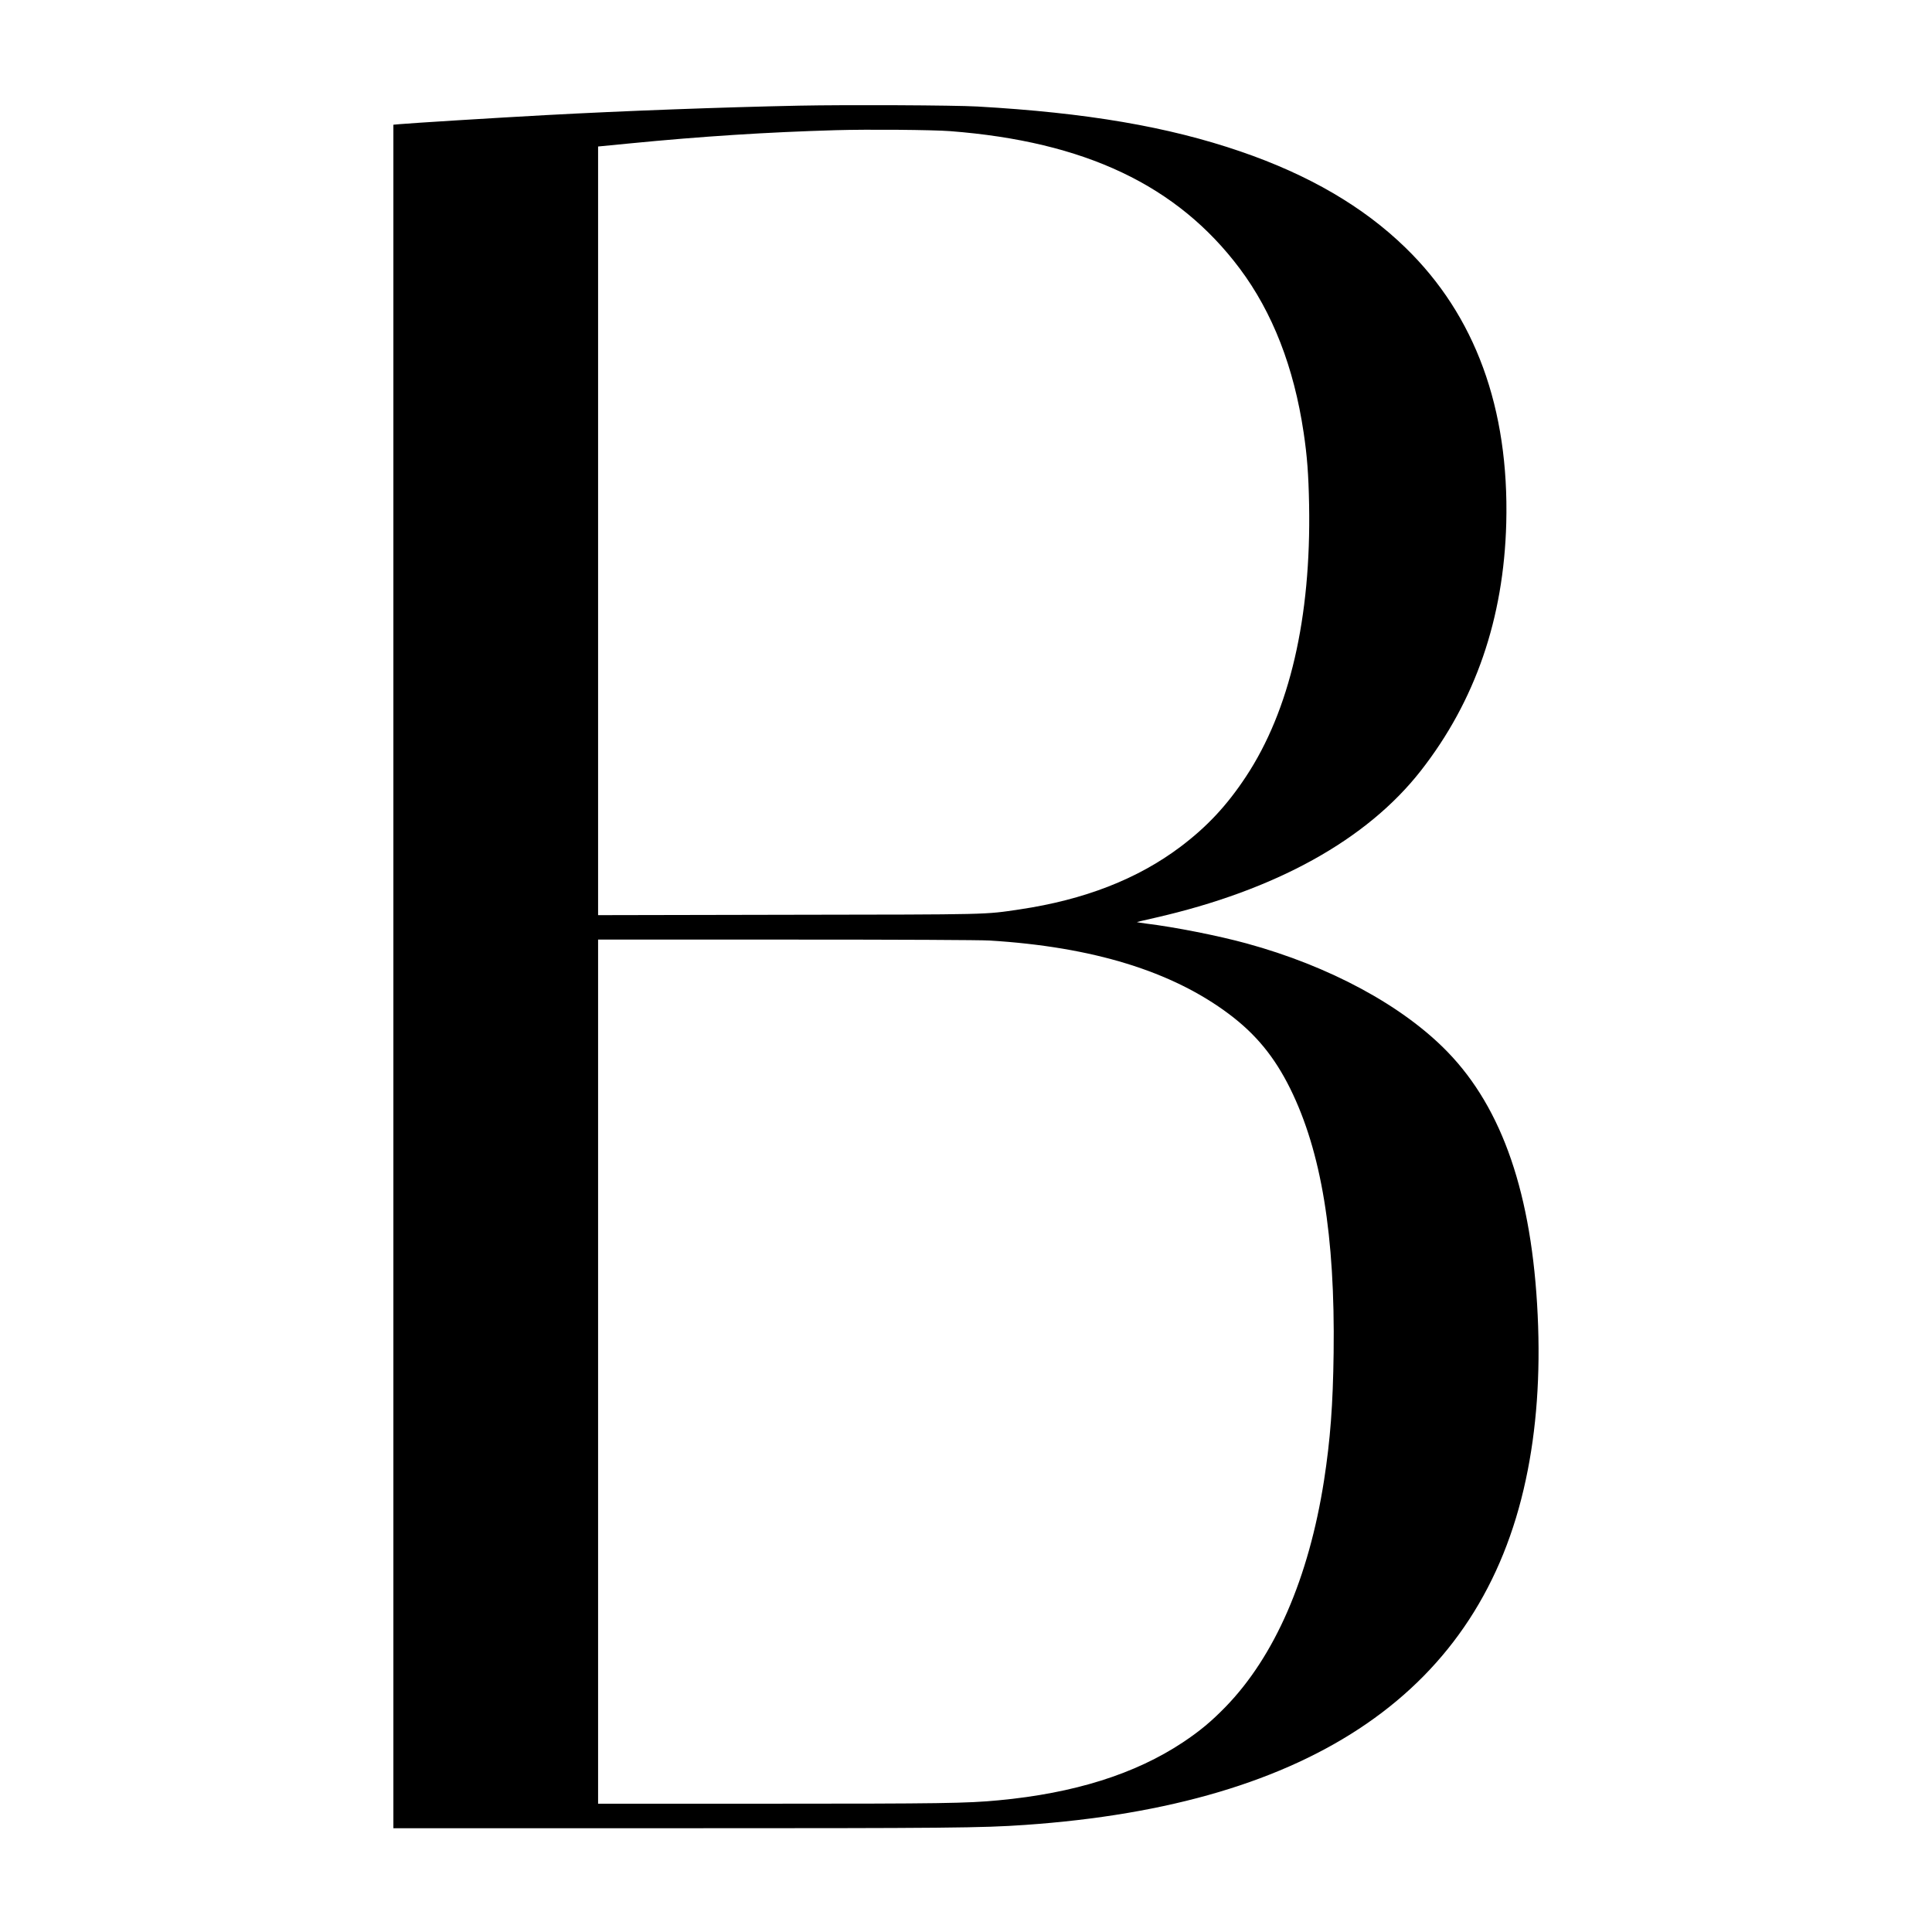
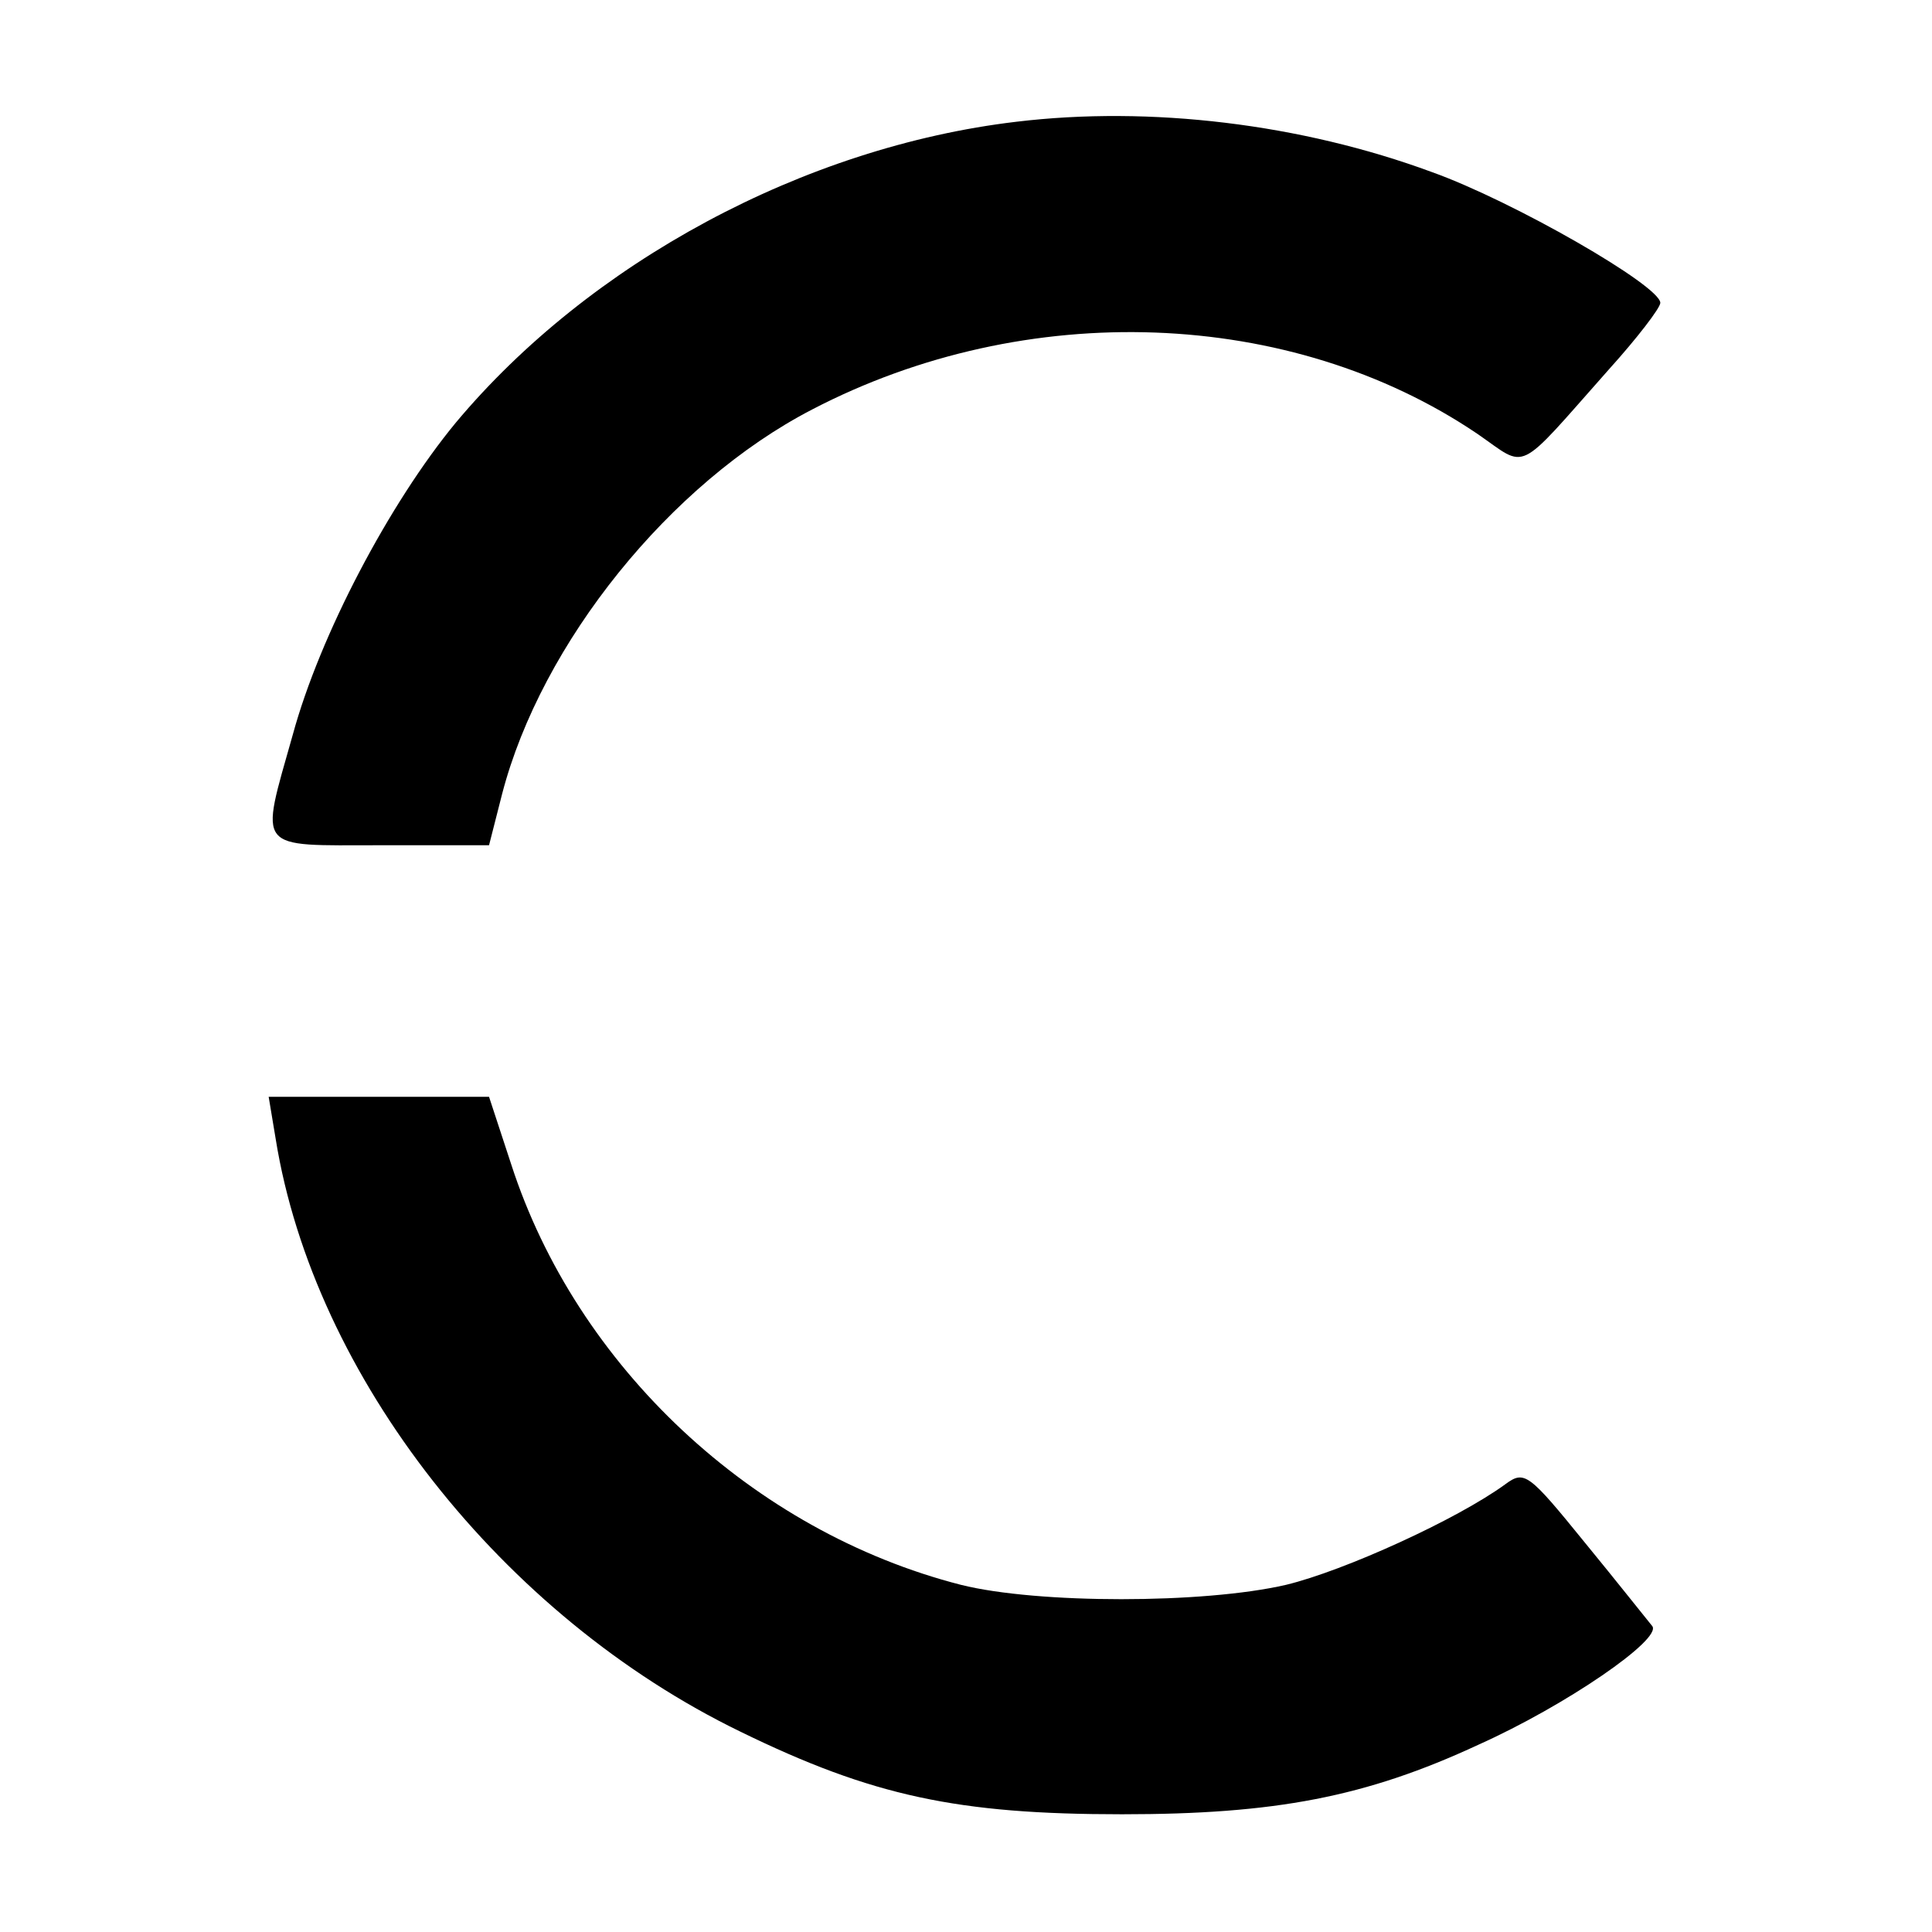
- <svg xmlns="http://www.w3.org/2000/svg" version="1.0" width="2048pt" height="2048pt" viewBox="0 0 2048 2048" preserveAspectRatio="xMidYMid meet">
-   <g transform="translate(0,2048) scale(0.1,-0.1)" fill="#000000" stroke="none">
-     <path d="M8470 19360 c-821 -17 -1851 -55 -2680 -100 -549 -30 -1418 -84 -1552 -96 l-68 -6 0 -9029 0 -9029 2958 0 c2935 0 3276 3 3737 35 3060 212 4834 1434 5309 3659 114 529 156 1114 126 1746 -60 1277 -372 2188 -955 2789 -477 492 -1252 910 -2130 1150 -298 82 -763 174 -1068 211 -54 7 -96 14 -95 16 2 1 86 21 188 44 1282 292 2248 826 2823 1562 577 739 877 1611 904 2623 31 1217 -329 2202 -1069 2920 -447 435 -1026 772 -1747 1019 -770 264 -1631 411 -2791 477 -246 14 -1384 19 -1890 9z m1600 -270 c1431 -110 2411 -575 3072 -1457 348 -465 574 -1046 677 -1738 37 -247 52 -443 58 -765 22 -1199 -206 -2181 -669 -2882 -202 -306 -411 -530 -693 -743 -455 -343 -1020 -563 -1706 -665 -379 -56 -278 -54 -2456 -57 l-2013 -4 0 4074 0 4074 328 32 c776 76 1466 120 2191 141 345 10 1025 4 1211 -10z m420 -8580 c1095 -67 1935 -326 2540 -781 285 -214 481 -454 647 -789 330 -669 476 -1557 460 -2800 -7 -552 -35 -921 -102 -1355 -162 -1034 -522 -1862 -1044 -2399 -152 -156 -274 -257 -451 -375 -507 -337 -1154 -540 -1955 -615 -332 -32 -623 -36 -2427 -36 l-1818 0 0 4580 0 4580 1993 0 c1227 0 2055 -4 2157 -10z" />
+ <svg xmlns="http://www.w3.org/2000/svg" version="1.0" width="192pt" height="192pt" viewBox="0 0 192 192" preserveAspectRatio="xMidYMid meet">
+   <g transform="translate(0,192) scale(0.1,-0.1)" fill="#000000" stroke="none">
+     <path d="M1010 1799 c-211 -25 -424 -140 -557 -299 -66 -80 -135 -211 -162 -310 -33 -117 -38 -110 87 -110 l108 0 13 51 c39 150 167 309 308 382 213 111 476 101 661 -24 51 -35 37 -42 131 64 28 31 51 61 51 66 0 17 -146 101 -227 130 -130 48 -280 66 -413 50z" />
+     <path d="M274 788 c38 -236 225 -474 462 -589 131 -64 216 -82 379 -82 152 0 242 17 354 69 87 39 183 105 173 118 -5 6 -35 44 -67 83 -56 69 -60 72 -79 58 -48 -35 -160 -86 -218 -100 -82 -19 -247 -19 -323 0 -207 53 -382 217 -447 418 l-22 67 -109 0 -110 0 7 -42z" />
  </g>
</svg>
